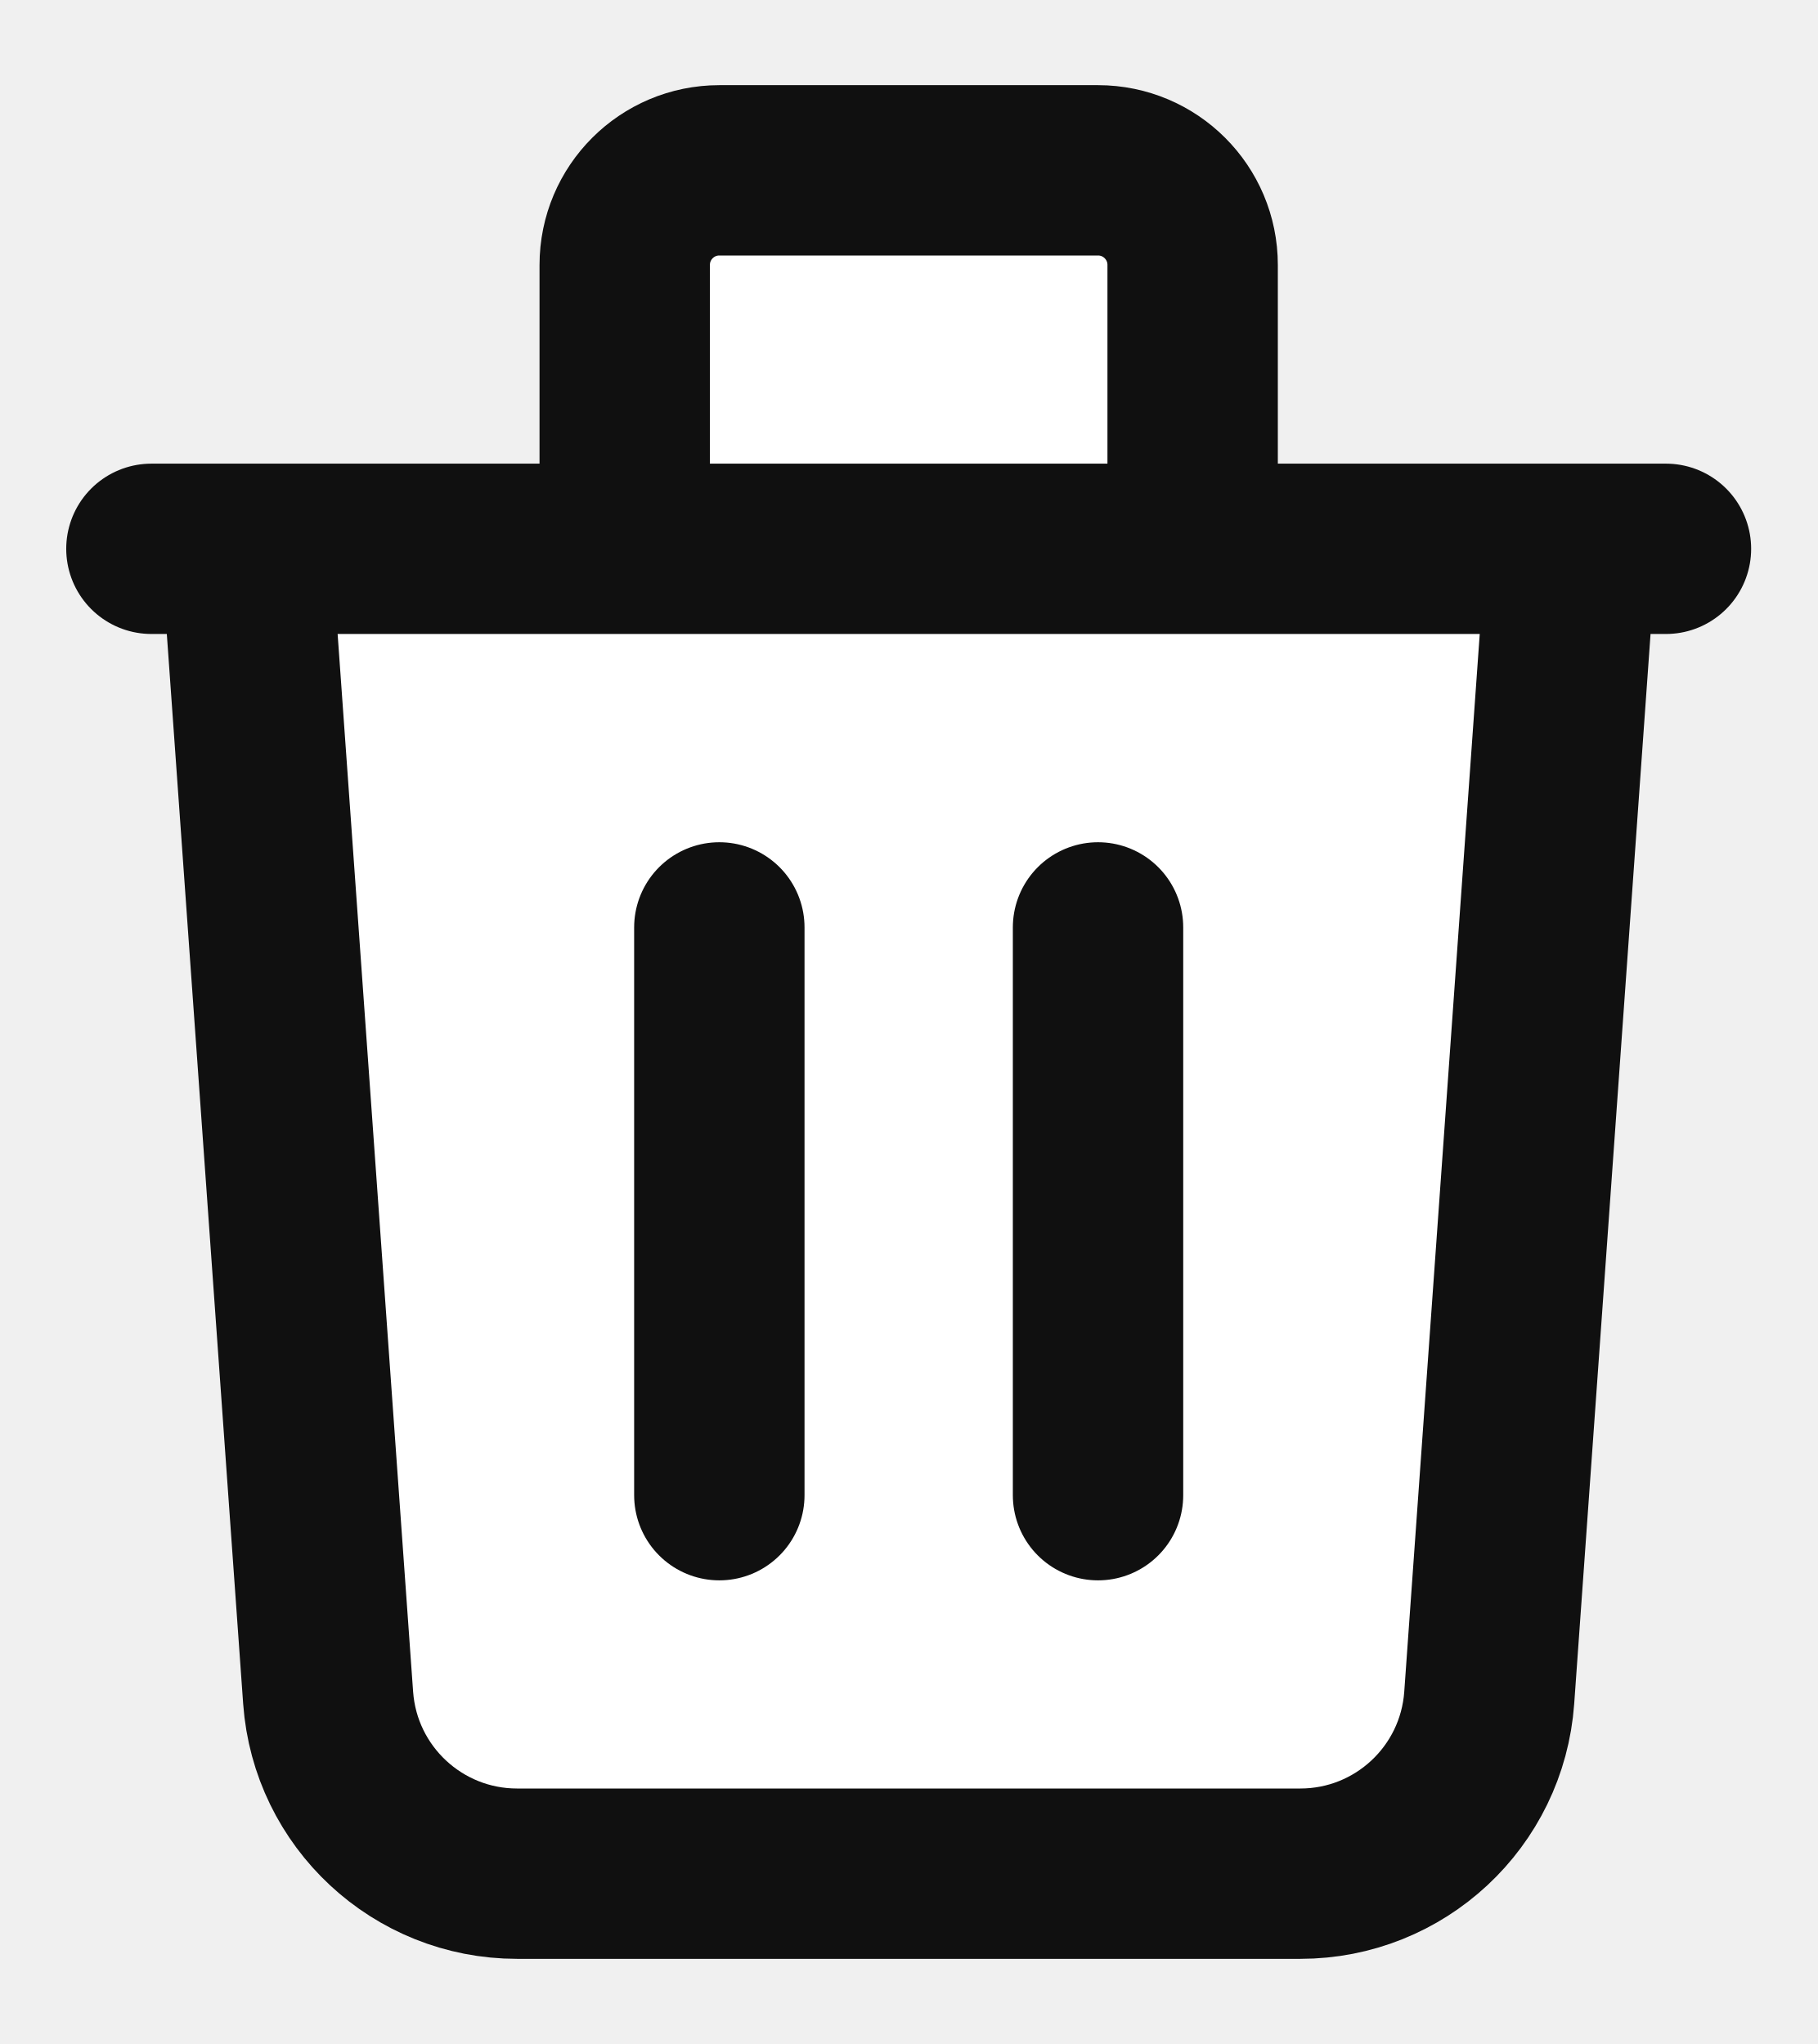
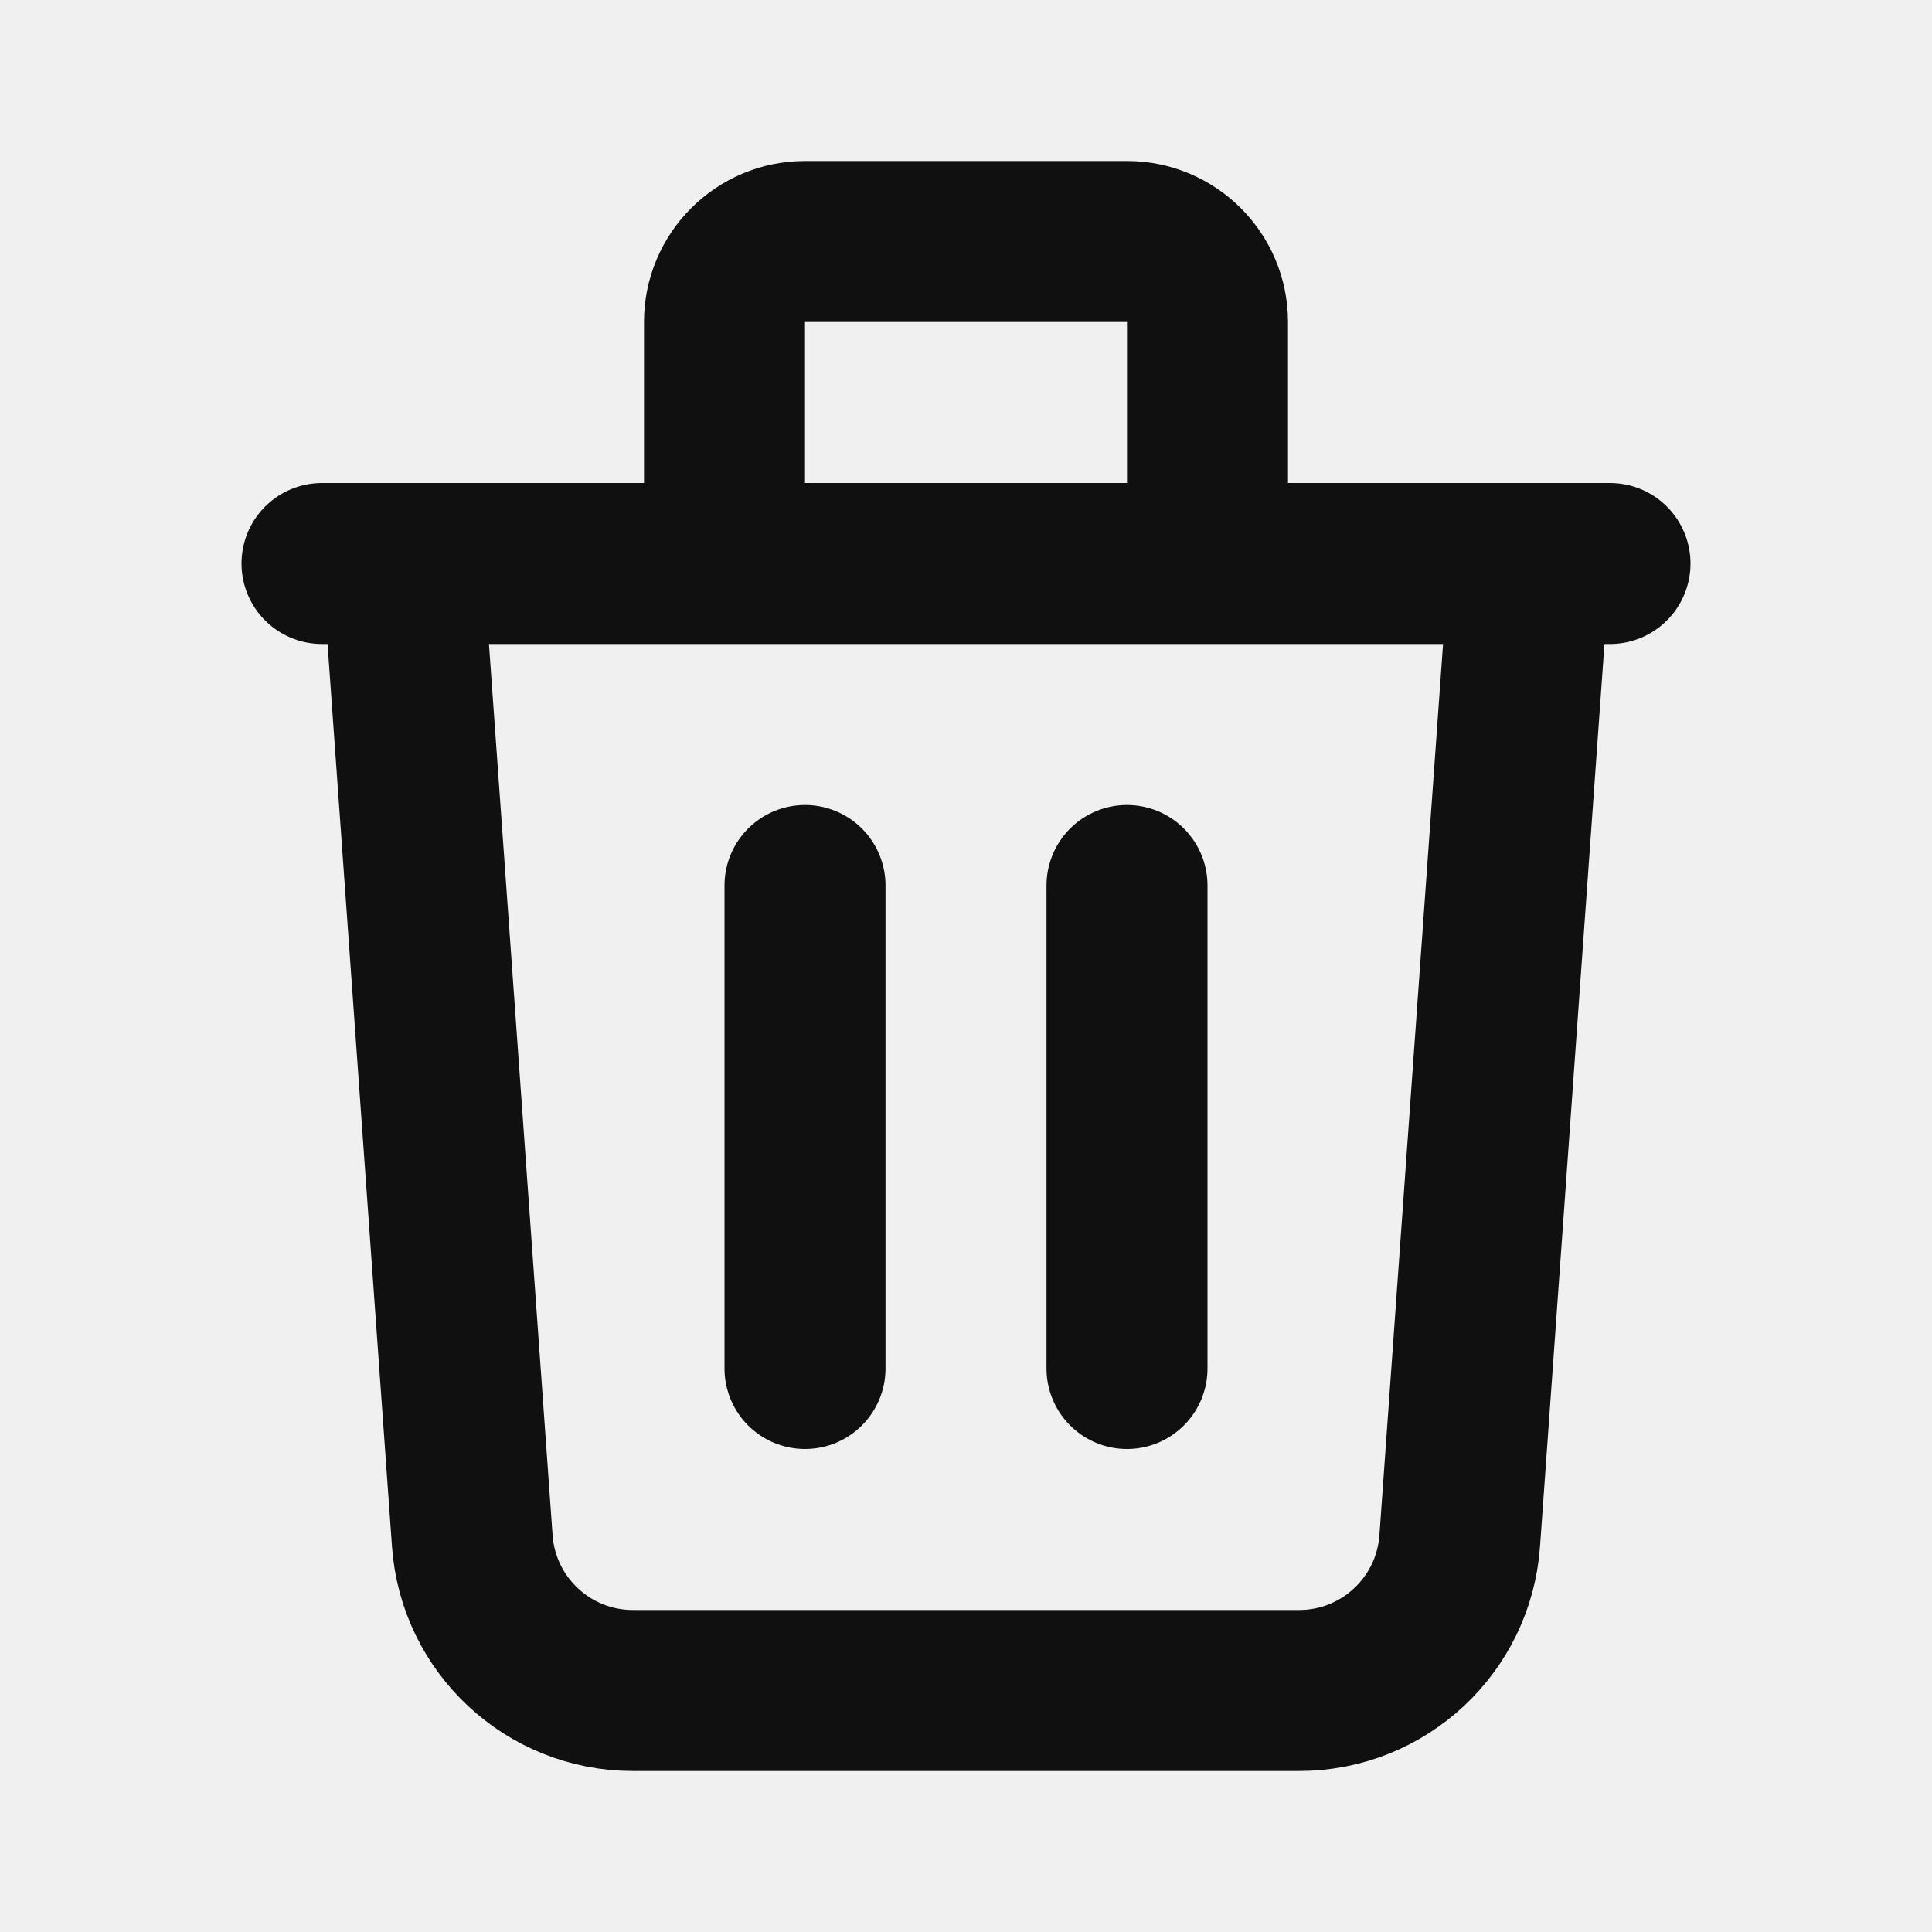
- <svg xmlns="http://www.w3.org/2000/svg" fill="none" height="18" viewBox="0 0 16 18" width="16">
-   <path d="M13.833 4.833L13.111 14.952C13.048 15.824 12.323 16.5 11.448 16.5H4.552C3.678 16.5 2.952 15.824 2.889 14.952L2.167 4.833H5.5V2.333C5.5 1.873 5.873 1.5 6.333 1.5H9.667C10.127 1.5 10.5 1.873 10.5 2.333V4.833H13.833Z" fill="white" />
-   <path d="M13.833 4.833L13.111 14.952C13.048 15.824 12.323 16.5 11.448 16.5H4.552C3.678 16.5 2.952 15.824 2.889 14.952L2.167 4.833M6.333 8.167V13.167M9.667 8.167V13.167M10.5 4.833V2.333C10.5 1.873 10.127 1.5 9.667 1.5H6.333C5.873 1.5 5.5 1.873 5.5 2.333V4.833M1.333 4.833H14.667" stroke="#101010" stroke-linecap="round" stroke-linejoin="round" stroke-width="1.5" />
+ <svg xmlns="http://www.w3.org/2000/svg" width="24" height="24" viewBox="0 0 24 24" fill="none">
+   <path d="M19 7L18.133 19.142C18.058 20.189 17.187 21 16.138 21H7.862C6.813 21 5.942 20.189 5.867 19.142L5 7M10 11V17M14 11V17M15 7V4C15 3.448 14.552 3 14 3H10C9.448 3 9 3.448 9 4V7M4 7H20" stroke="#101010" stroke-width="2" stroke-linecap="round" stroke-linejoin="round" />
</svg>
